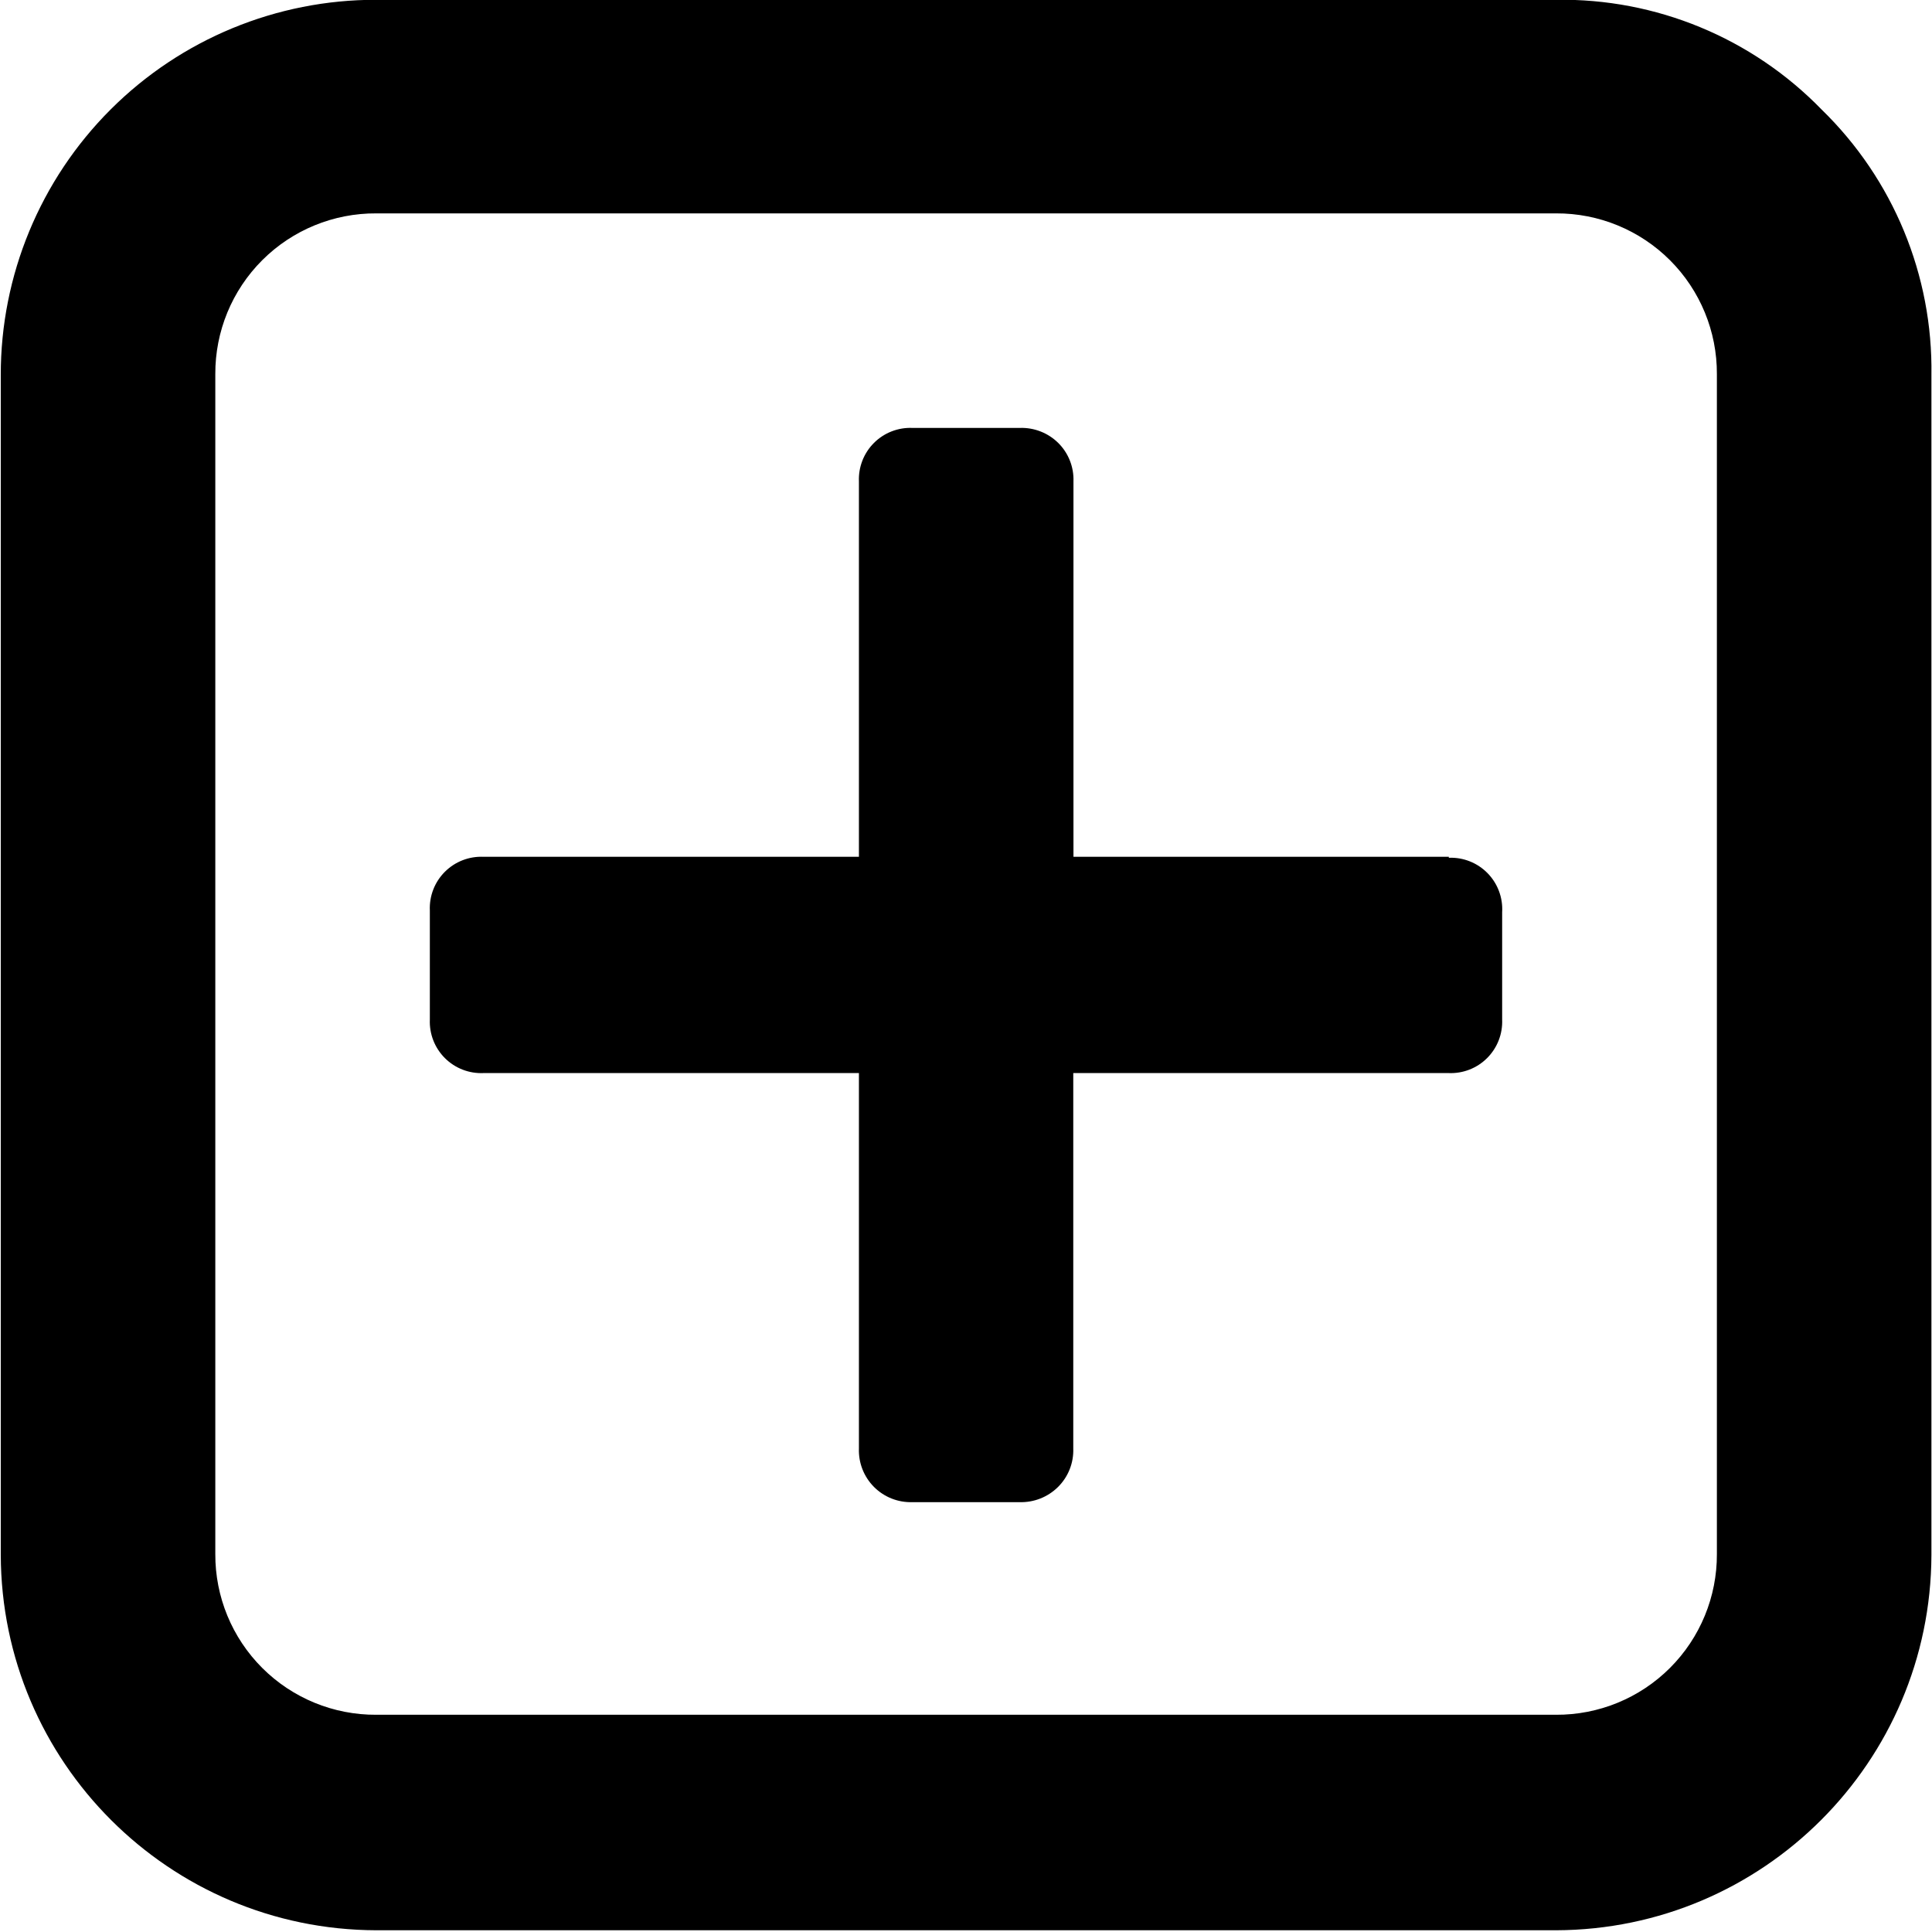
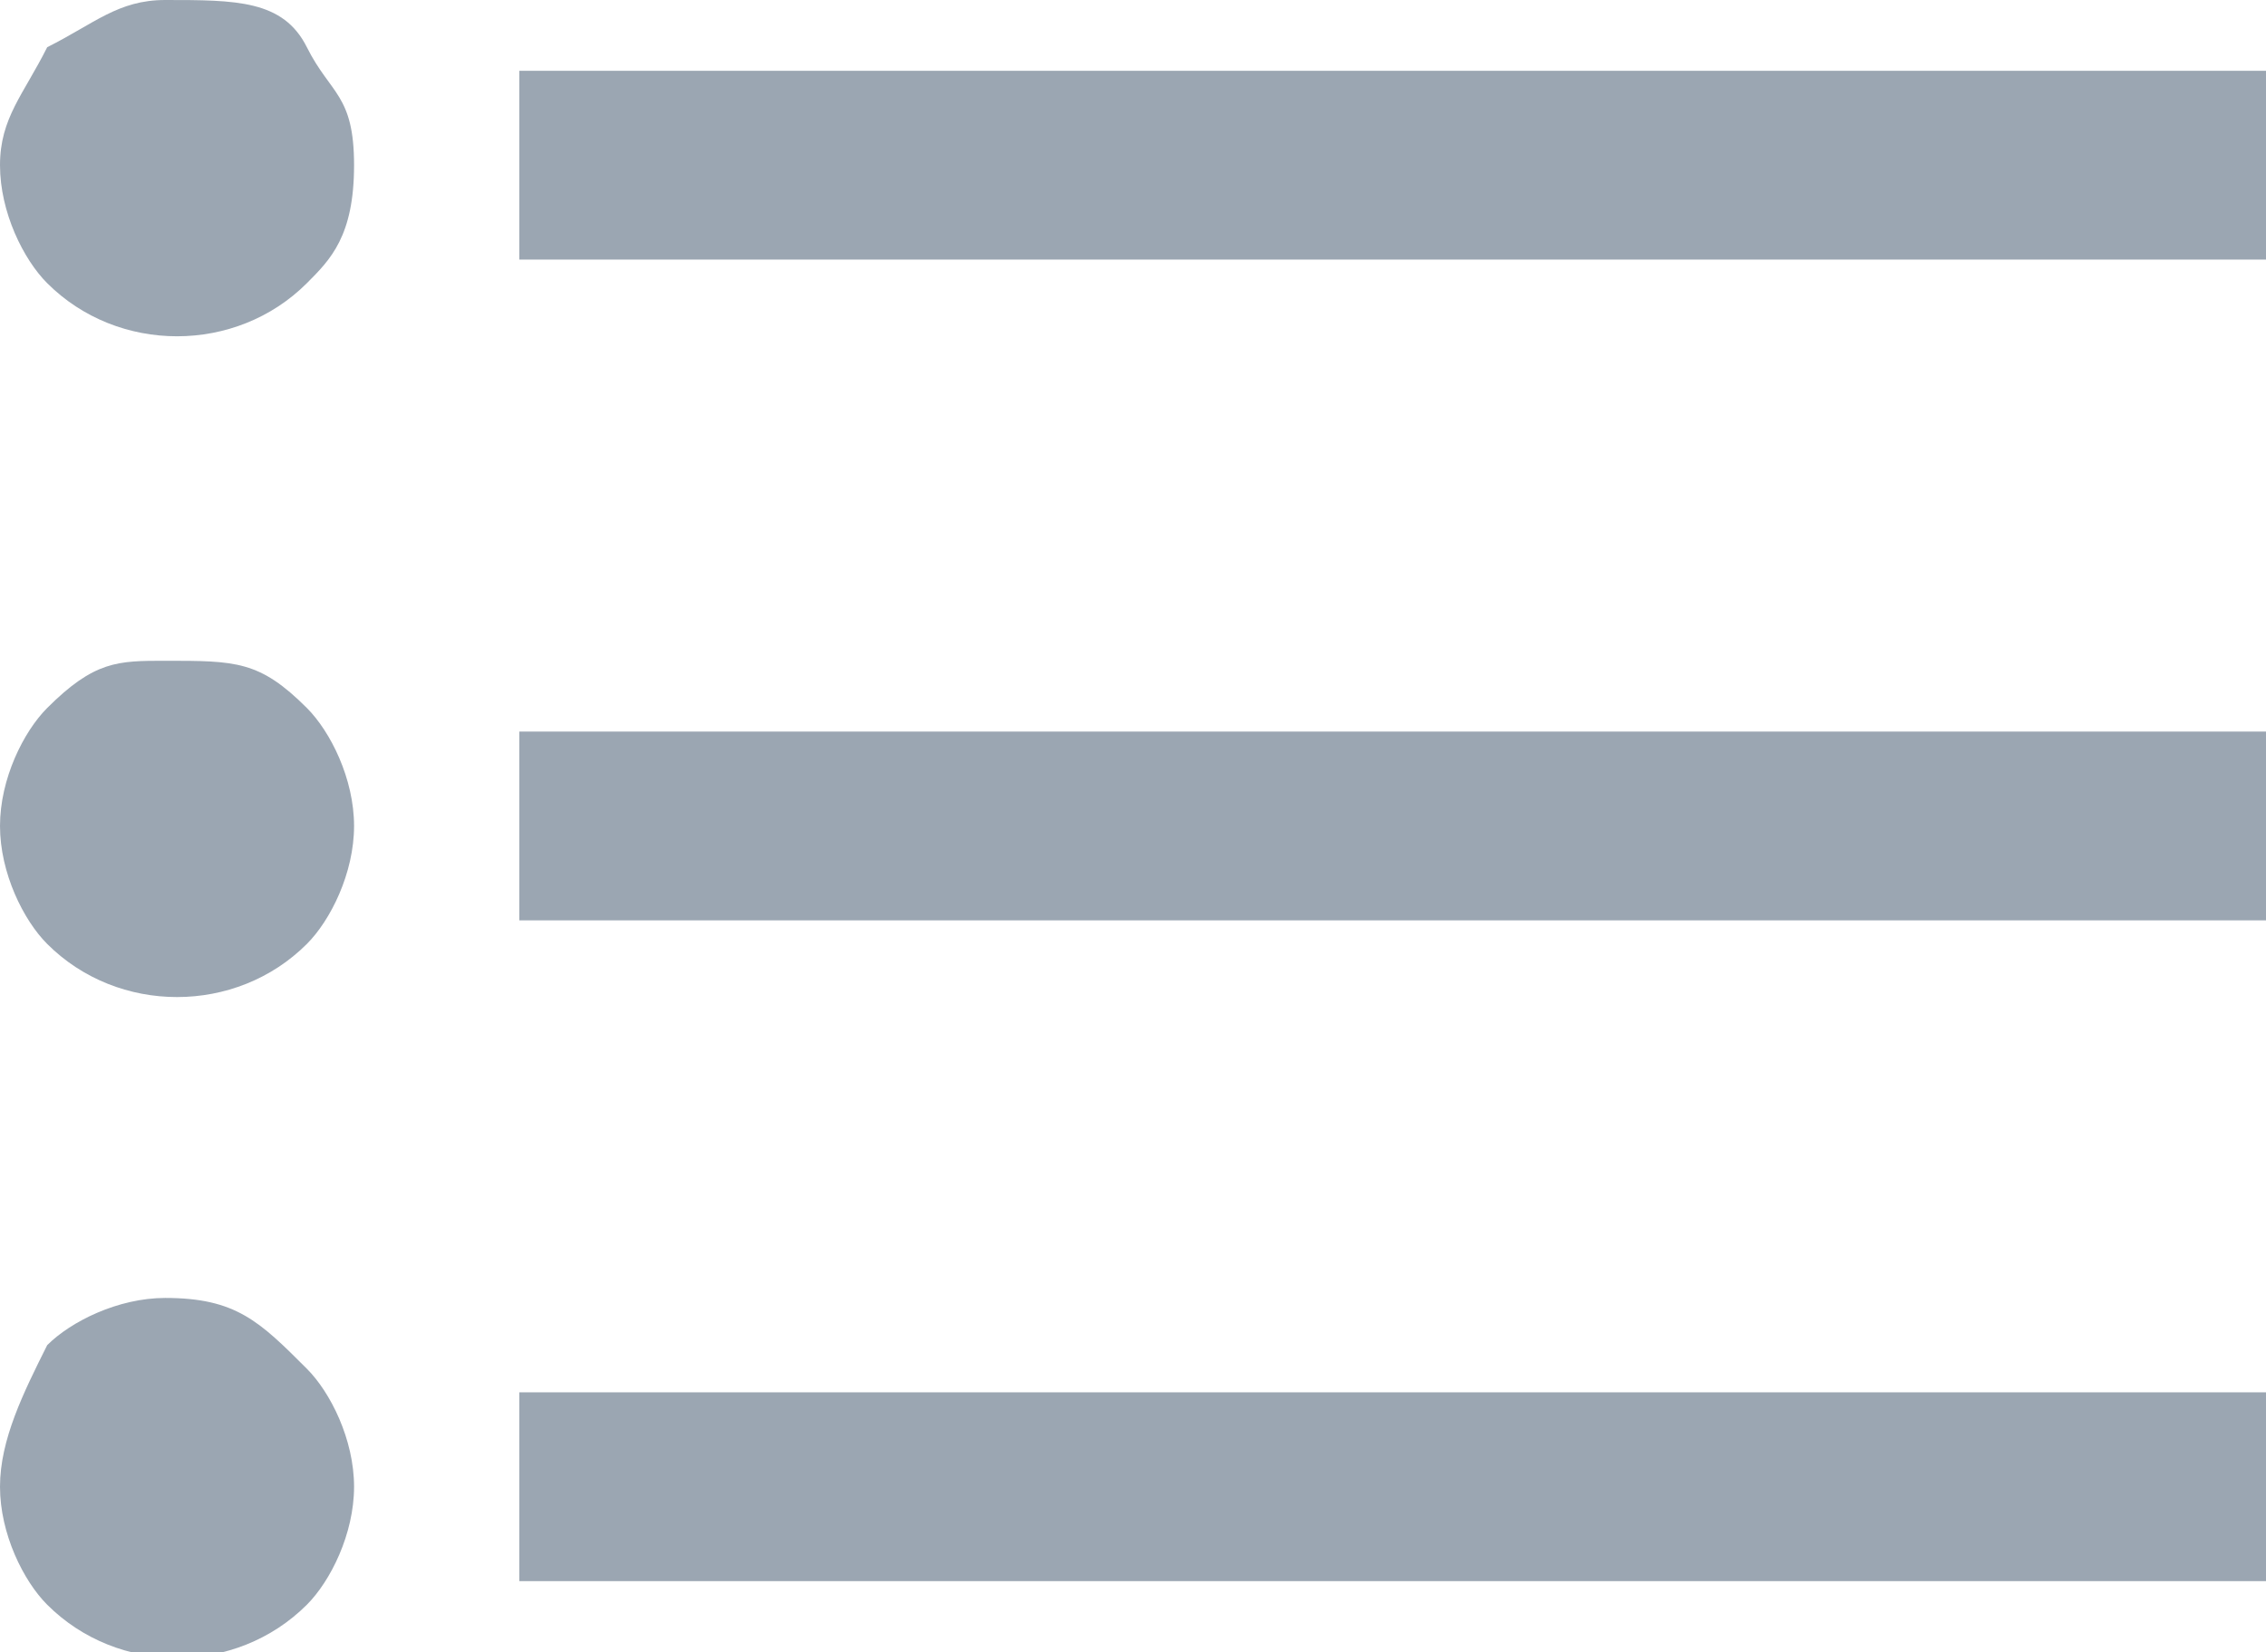
- <svg xmlns="http://www.w3.org/2000/svg" width="10.032" height="10.032" viewBox="0 0 10.032 10.032">
-   <defs>
-     <style>
-       .cls-1 {
-         fill-rule: evenodd;
-       }
-     </style>
-   </defs>
-   <path id="portfolio-order-open" class="cls-1" d="M547.365,557.475a1.88,1.88,0,0,0-1.38-.57H539.86a1.946,1.946,0,0,0-1.95,1.949v6.126a1.955,1.955,0,0,0,1.95,1.949h6.126a1.955,1.955,0,0,0,1.949-1.949v-6.126A1.883,1.883,0,0,0,547.365,557.475Zm-0.544,7.5a0.831,0.831,0,0,1-.836.835H539.86a0.831,0.831,0,0,1-.836-0.835v-6.126a0.831,0.831,0,0,1,.836-0.835h6.126a0.831,0.831,0,0,1,.835.835v6.126Zm-1.392-3.62H543.48v-1.949a0.268,0.268,0,0,0-.079-0.2,0.271,0.271,0,0,0-.2-0.078h-0.557a0.267,0.267,0,0,0-.278.278v1.949h-1.949a0.267,0.267,0,0,0-.279.279V562.2a0.267,0.267,0,0,0,.279.278h1.949v1.949a0.269,0.269,0,0,0,.278.279H543.2a0.272,0.272,0,0,0,.2-0.079,0.268,0.268,0,0,0,.079-0.2v-1.949h1.949a0.267,0.267,0,0,0,.278-0.278v-0.557A0.267,0.267,0,0,0,545.429,561.36Z" transform="translate(-537.906 -556.906)" />
+ <svg xmlns="http://www.w3.org/2000/svg" version="1.1" id="Layer_1" x="0px" y="0px" width="9.6px" height="7px" viewBox="0 0 9.6 7" style="enable-background:new 0 0 9.6 7;" xml:space="preserve">
+   <style type="text/css">
+ 	.st0{fill:#9BA6B2;}
+ </style>
+   <g>
+     <path class="st0" d="M0.7,2.8C0.5,2.8,0.4,2.8,0.2,3C0.1,3.1,0,3.3,0,3.5S0.1,3.9,0.2,4C0.5,4.3,1,4.3,1.3,4   c0.1-0.1,0.2-0.3,0.2-0.5S1.4,3.1,1.3,3C1.1,2.8,1,2.8,0.7,2.8z" />
+     <path class="st0" d="M0.7,0C0.5,0,0.4,0.1,0.2,0.2C0.1,0.4,0,0.5,0,0.7s0.1,0.4,0.2,0.5c0.3,0.3,0.8,0.3,1.1,0   C1.4,1.1,1.5,1,1.5,0.7S1.4,0.4,1.3,0.2S1,0,0.7,0z" />
+     <path class="st0" d="M0.7,5.5c-0.2,0-0.4,0.1-0.5,0.2C0.1,5.9,0,6.1,0,6.3s0.1,0.4,0.2,0.5c0.3,0.3,0.8,0.3,1.1,0   c0.1-0.1,0.2-0.3,0.2-0.5S1.4,5.9,1.3,5.8C1.1,5.6,1,5.5,0.7,5.5z" />
+     <rect x="2.2" y="0.3" class="st0" width="7.4" height="0.8" />
+     <rect x="2.2" y="3.1" class="st0" width="7.4" height="0.8" />
+     <rect x="2.2" y="5.9" class="st0" width="7.4" height="0.8" />
+   </g>
</svg>
